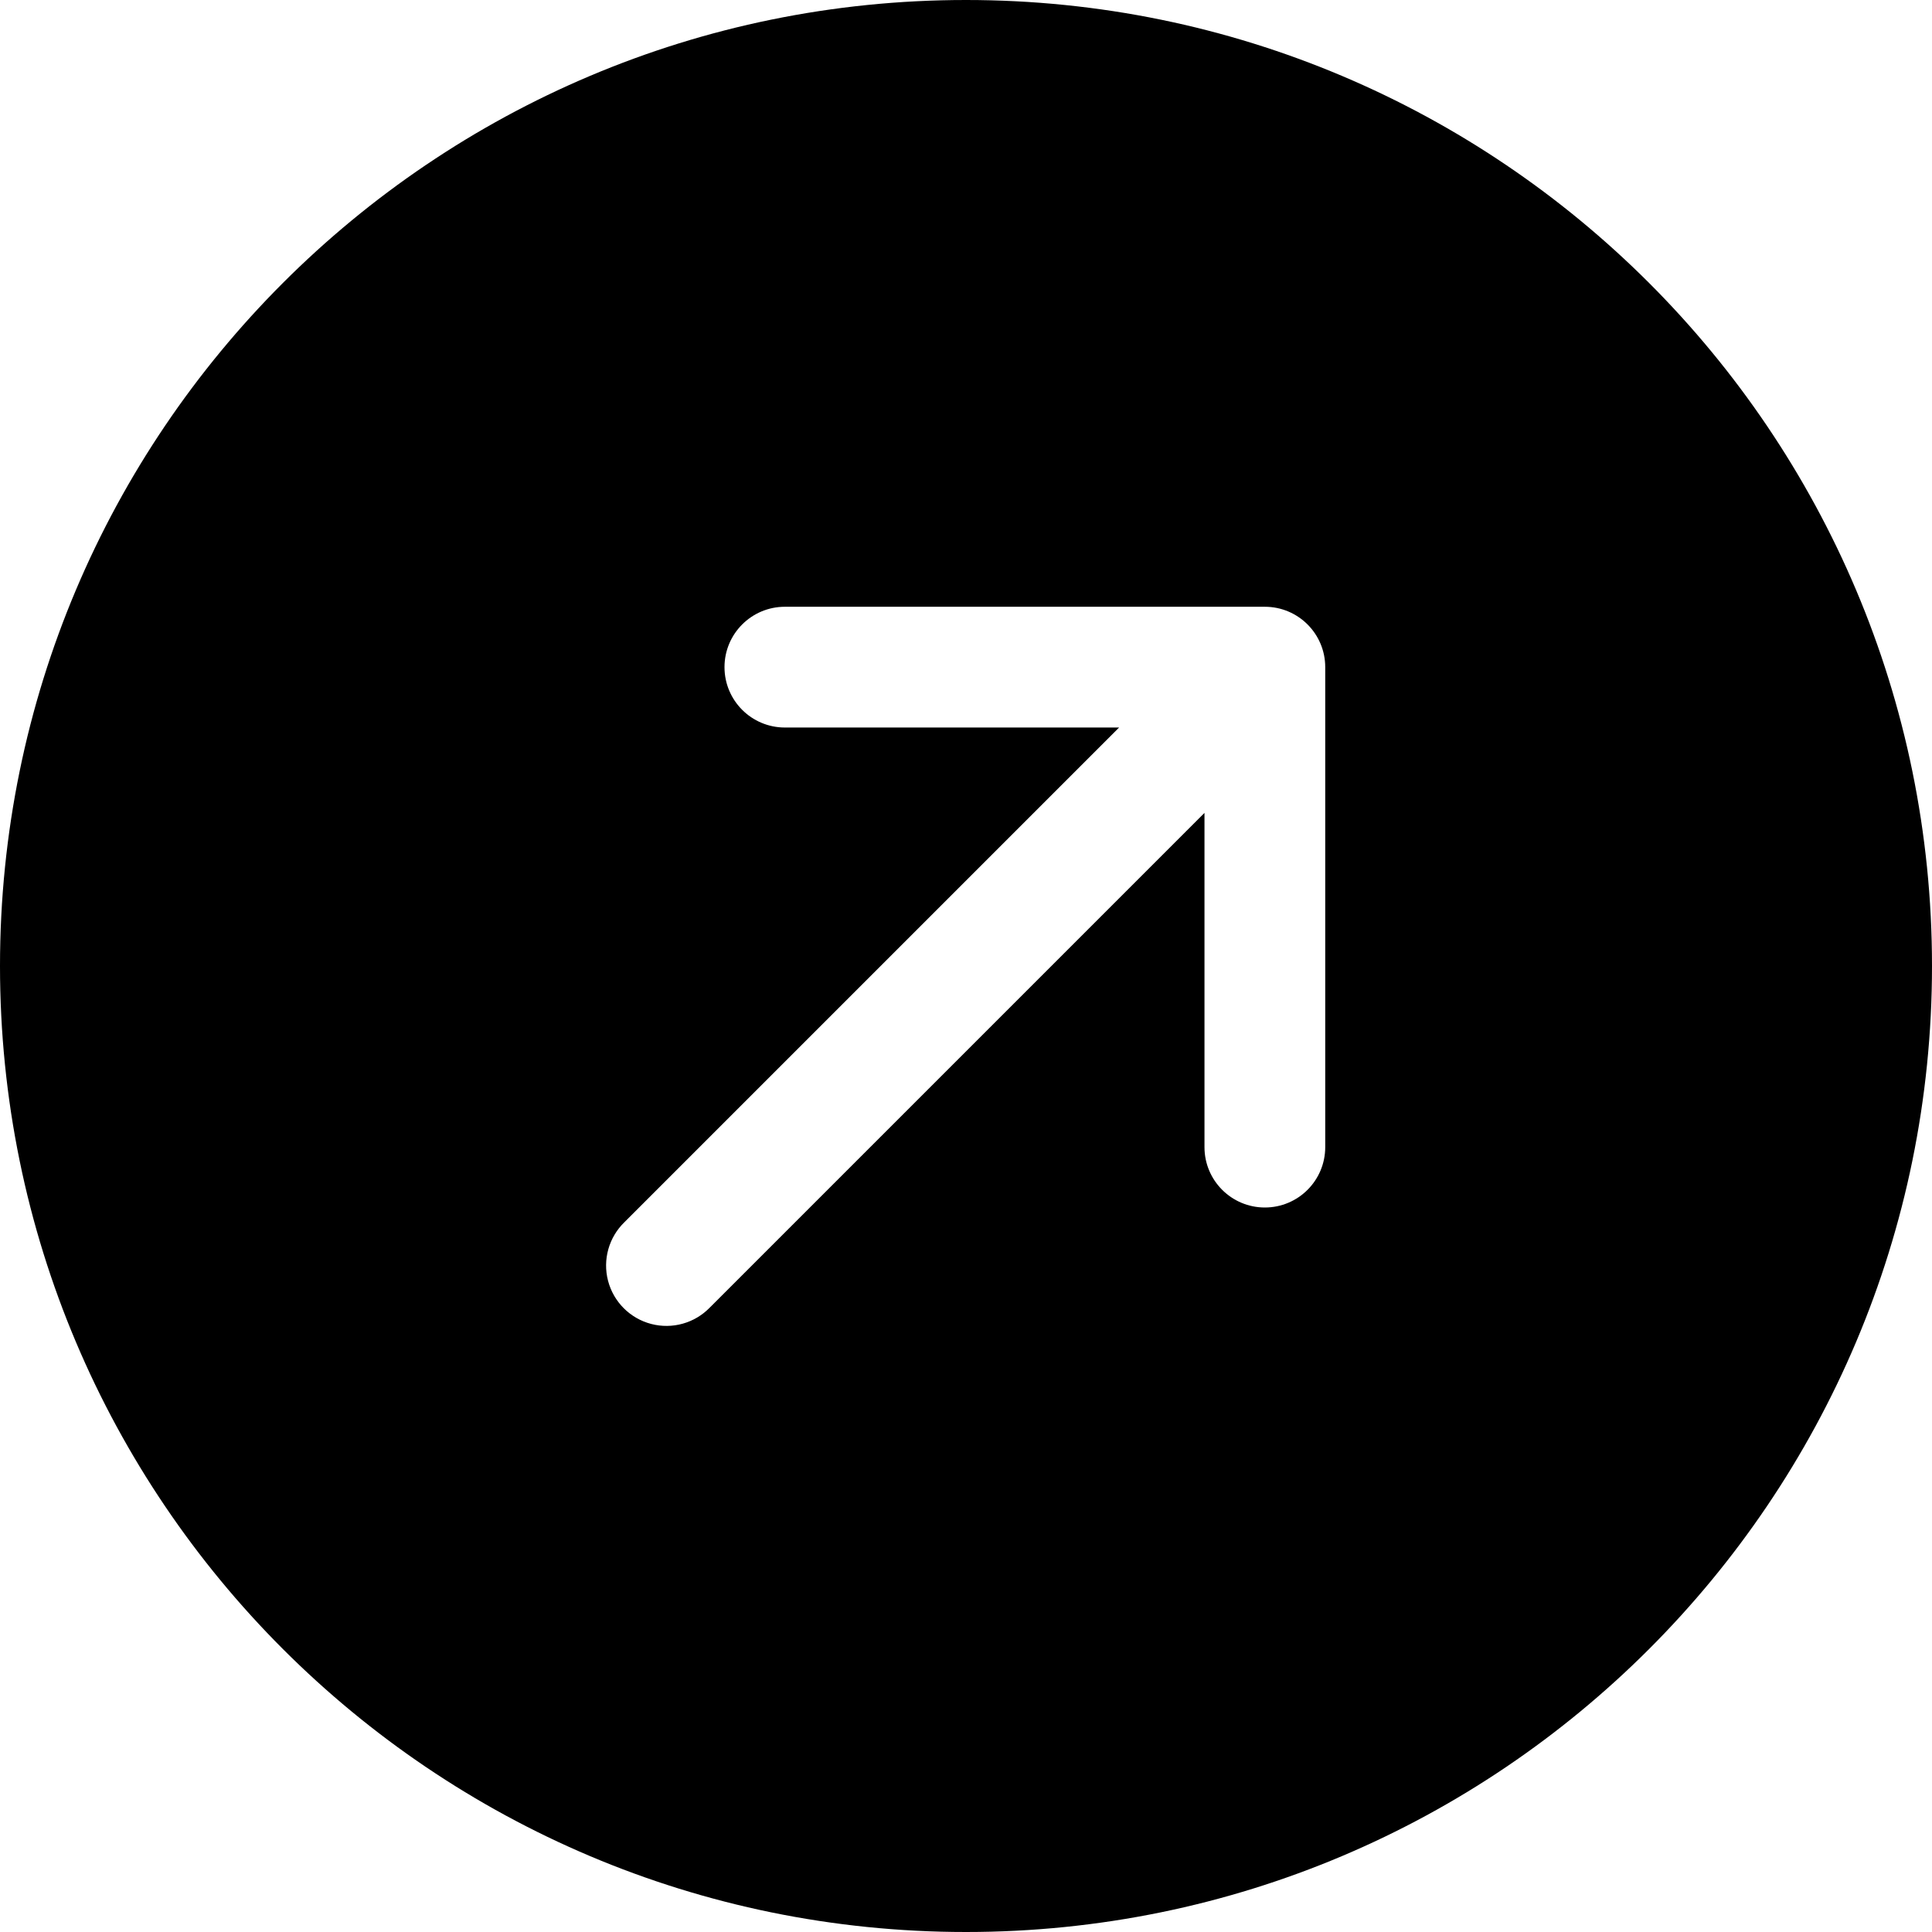
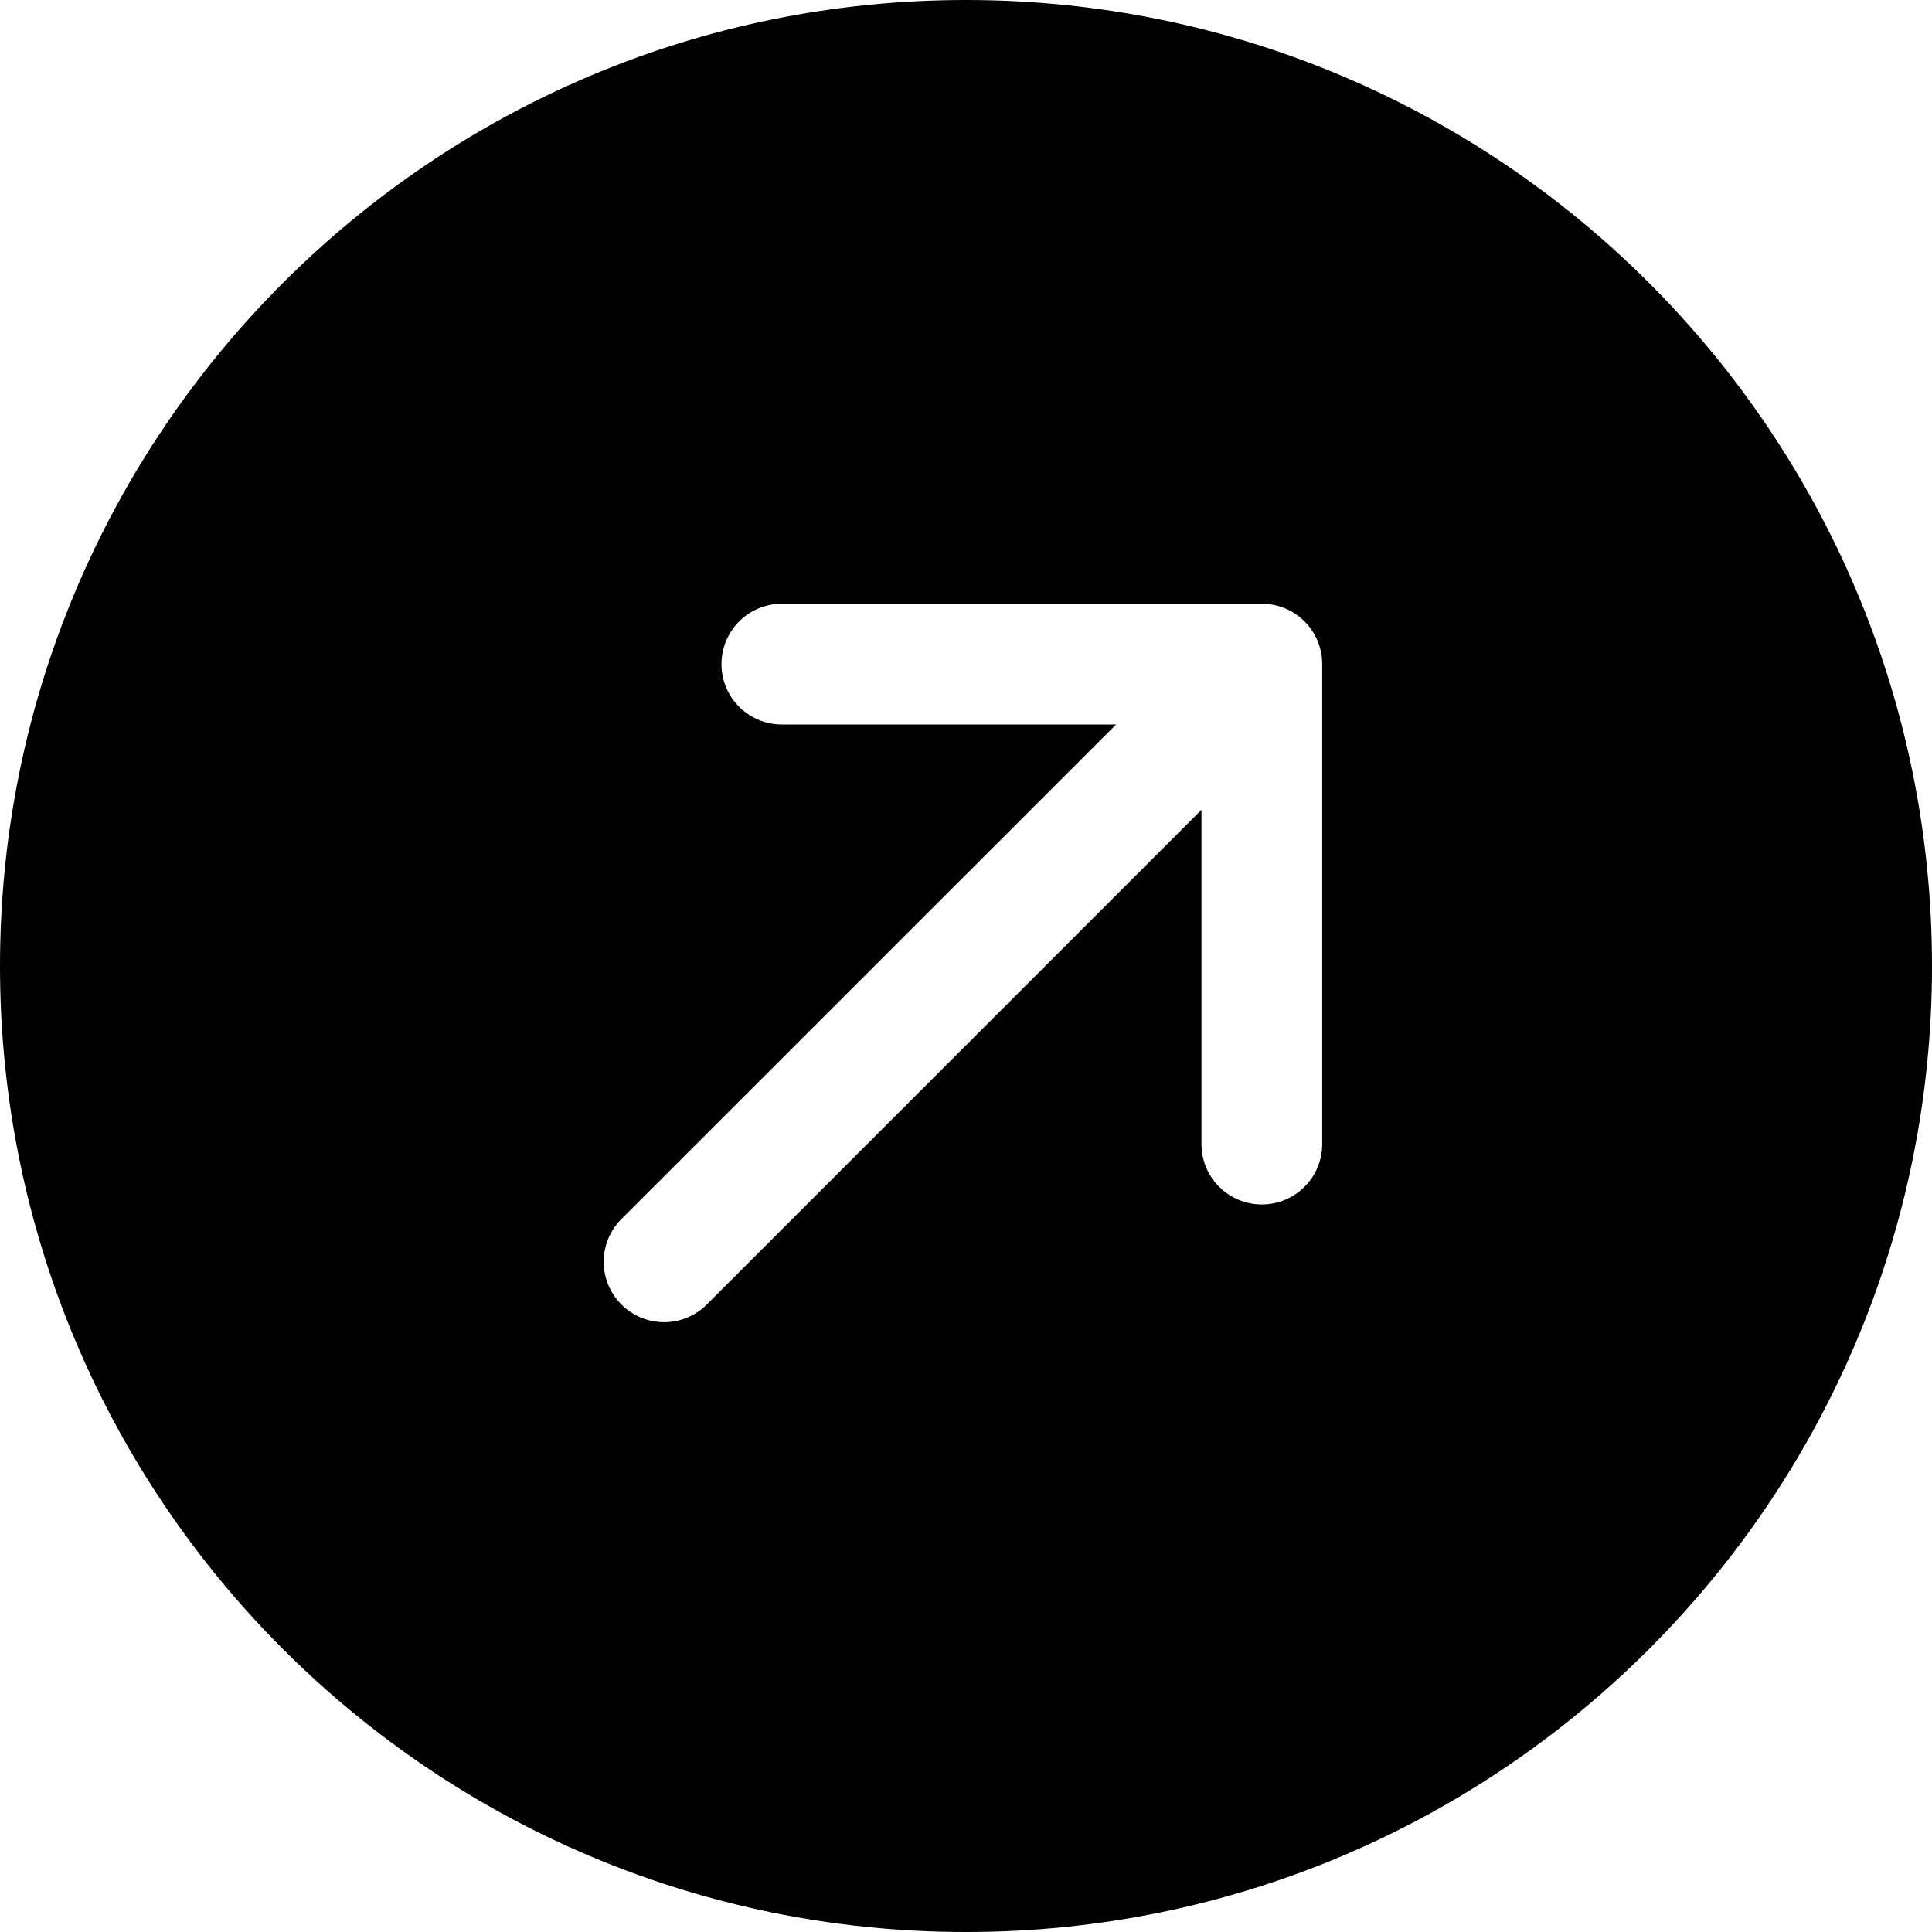
<svg xmlns="http://www.w3.org/2000/svg" width="16" height="16" fill="currentColor" class="bi bi-arrow-up-right-circle-fill" viewBox="0 0 16 16">
-   <path fill-rule="evenodd" d="M16 8A8 8 0 1 1 0 8a8 8 0 0 1 16 0zM5.879 10.828a.5.5 0 1 1-.707-.707l4.096-4.096H6.5a.5.5 0 0 1 0-1h3.975a.5.5 0 0 1 .5.5V9.5a.5.5 0 0 1-1 0V6.732l-4.096 4.096z" />
+   <path fill-rule="evenodd" d="M16 8A8 8 0 1 1 0 8a8 8 0 0 1 16 0zM5.854 10.803a.5.5 0 1 1-.708-.707L9.243 6H6.475a.5.5 0 1 1 0-1h3.975a.5.5 0 0 1 .5.5v3.975a.5.5 0 1 1-1 0V6.707l-4.096 4.096z" />
</svg>
